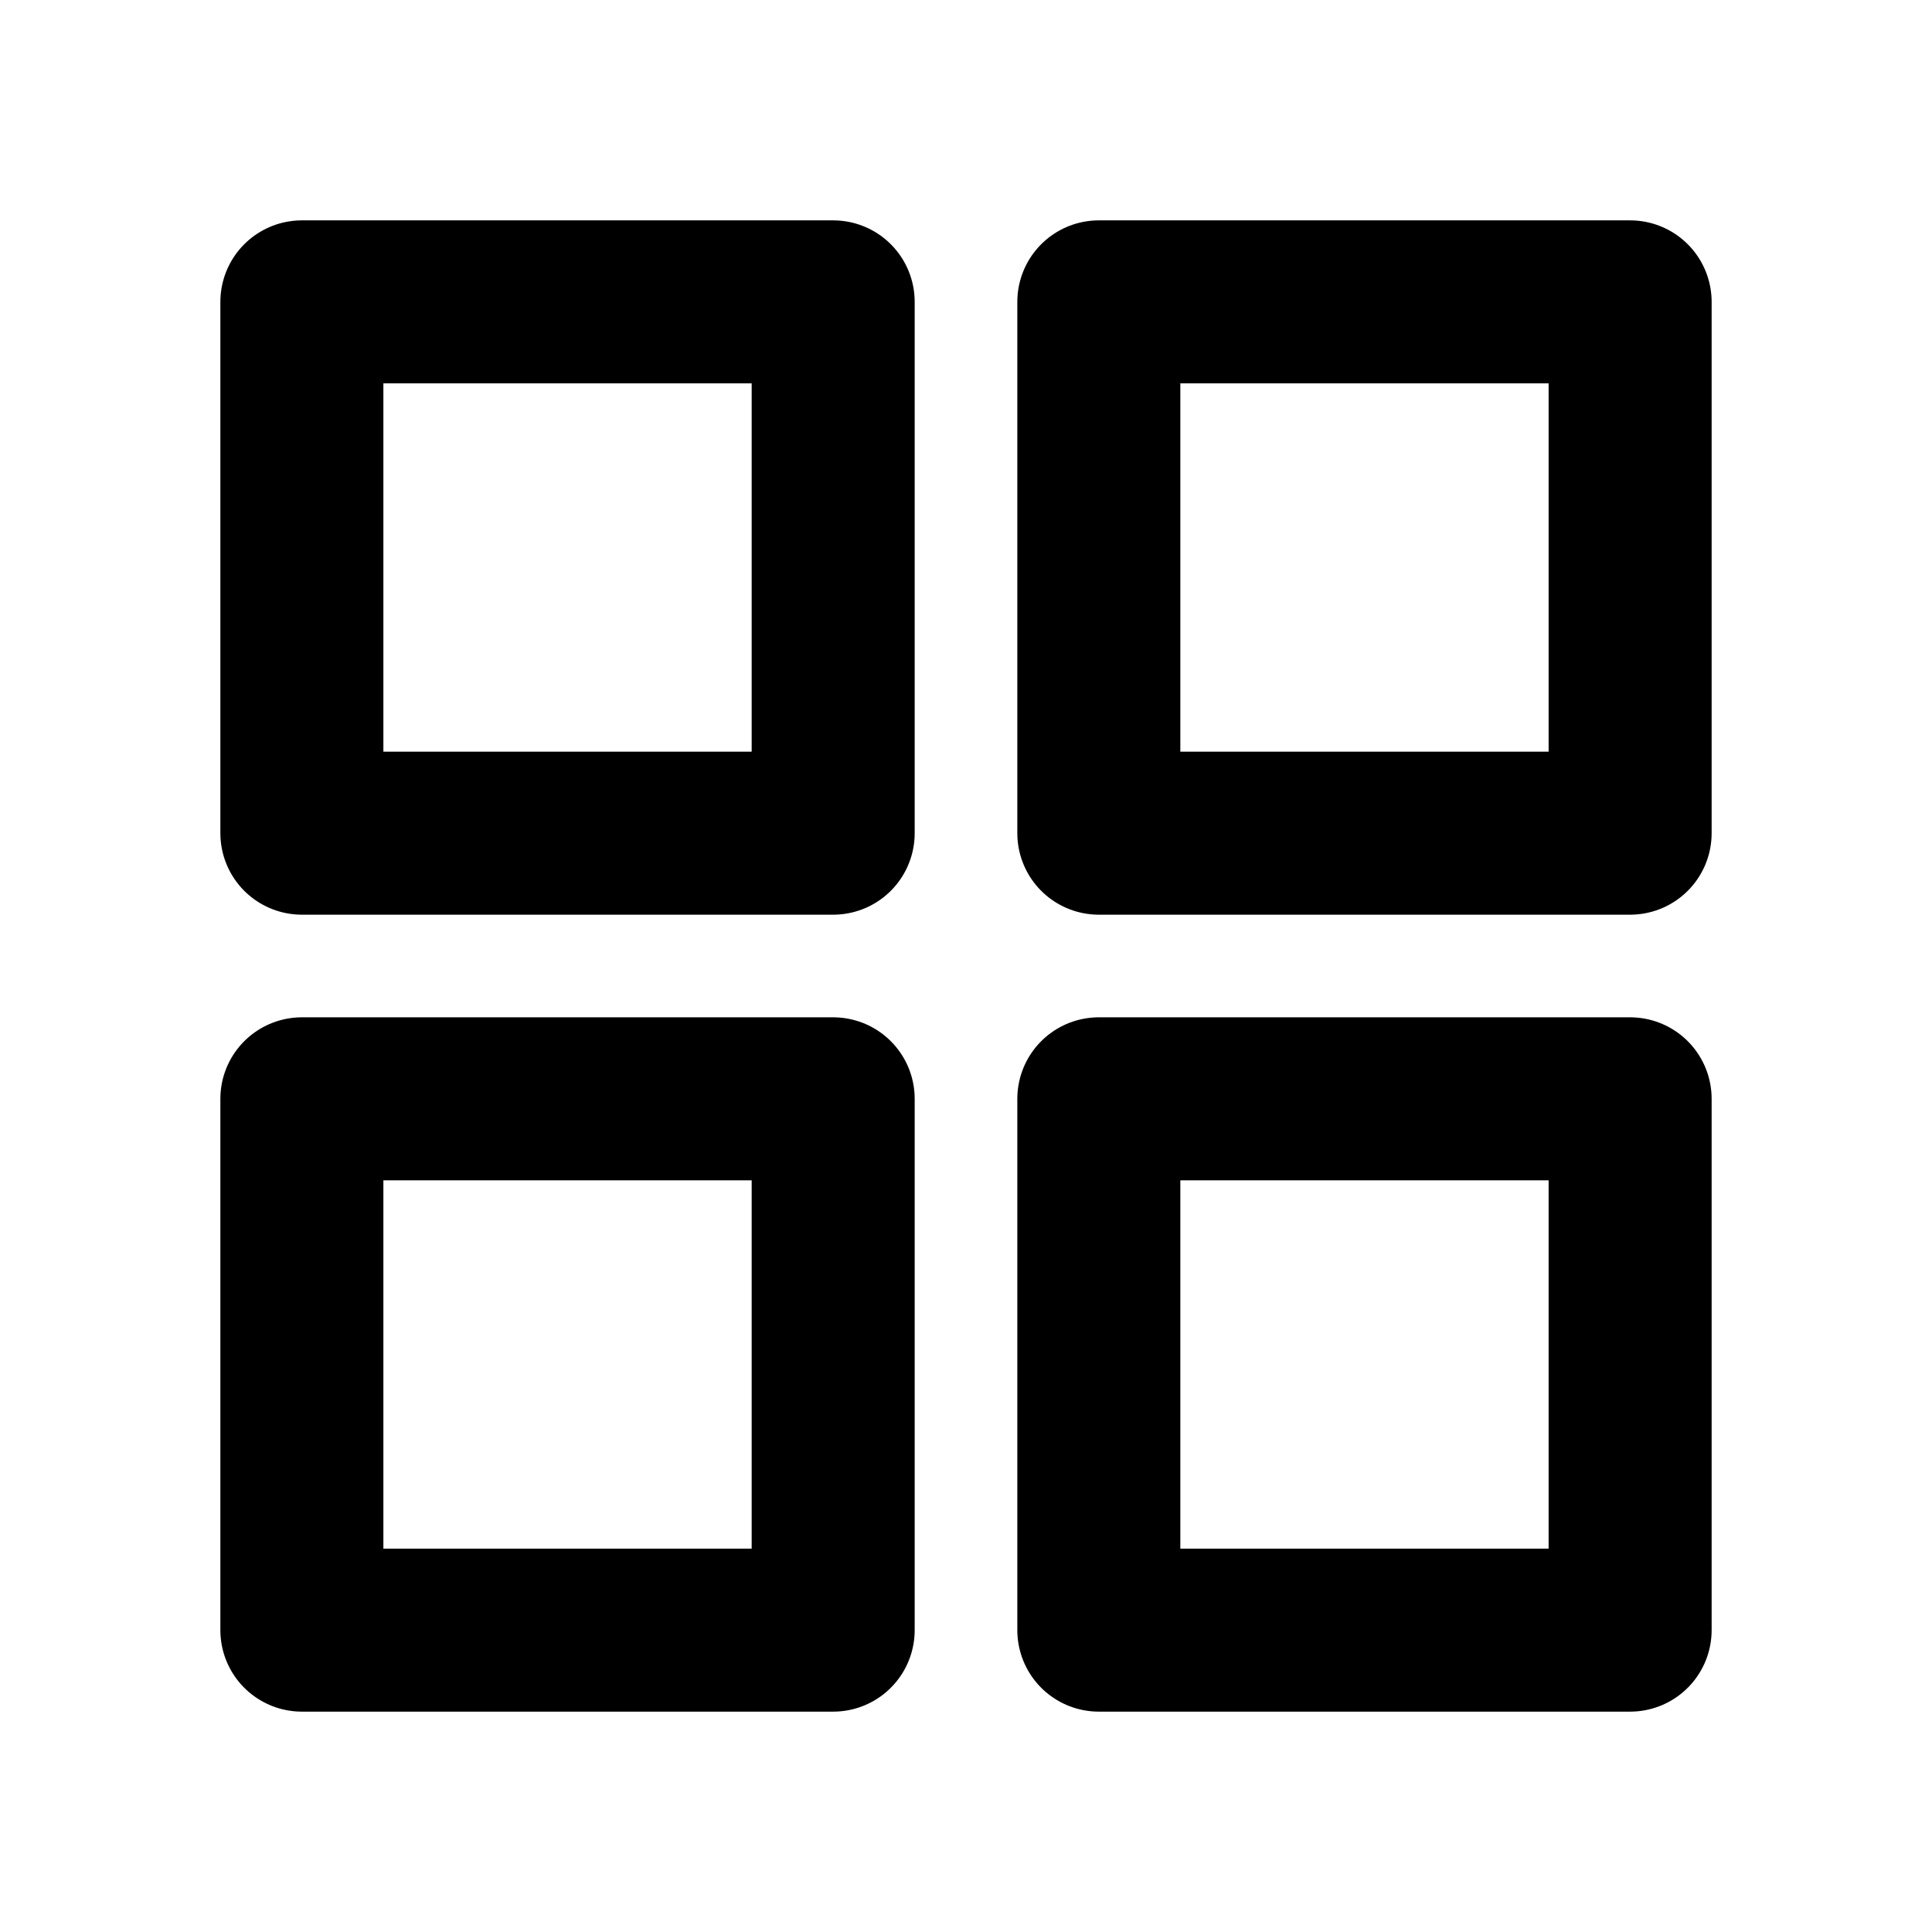
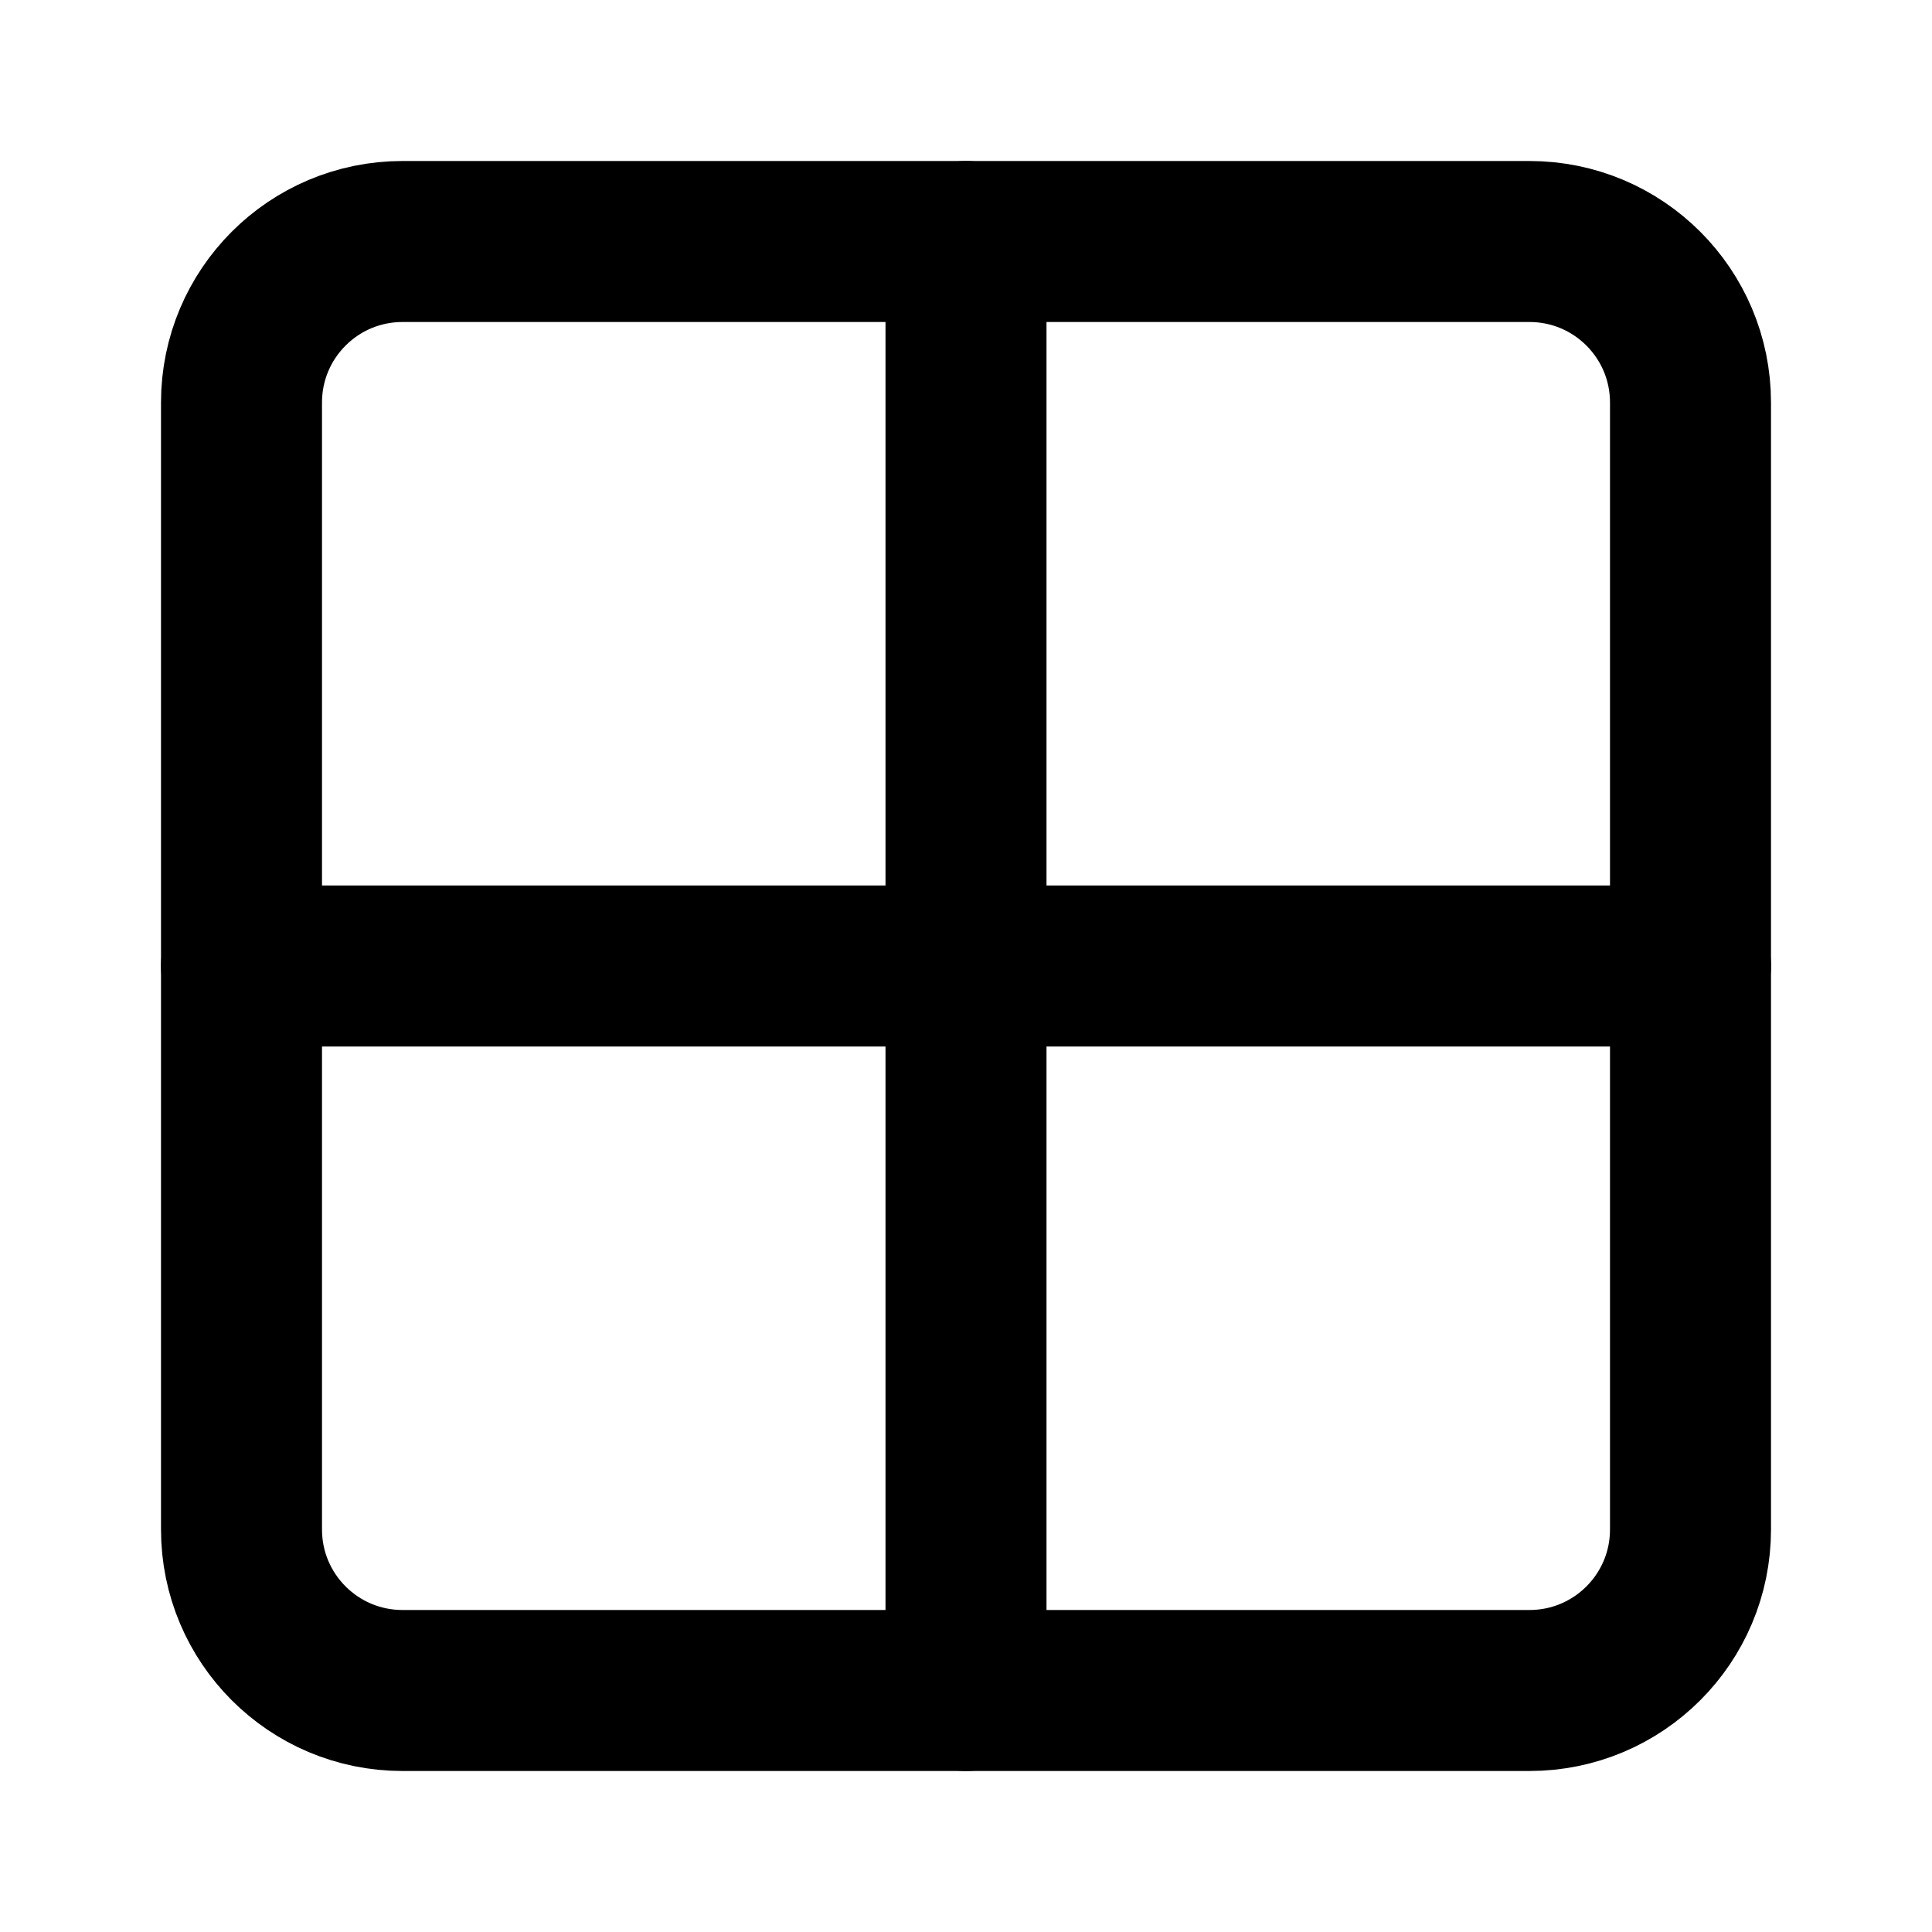
- <svg xmlns="http://www.w3.org/2000/svg" viewBox="0 0 16 16" fill="none" stroke="currentColor" stroke-width="1.35" stroke-linecap="round" stroke-linejoin="round">
-   <path d="M2.5 2.5h4.4v4.4H2.5z" />
-   <path d="M9.1 2.5h4.4v4.4H9.1z" />
-   <path d="M2.5 9.1h4.4v4.4H2.5z" />
-   <path d="M9.1 9.1h4.4v4.4H9.1z" />
+ <svg xmlns="http://www.w3.org/2000/svg" viewBox="0 0 24 24" fill="none" stroke="currentColor" stroke-width="2" stroke-linecap="round" stroke-linejoin="round">
+   <path d="M12 3v18" />
+   <path d="M3 12h18" />
+   <rect x="3" y="3" width="18" height="18" rx="2" />
</svg>
